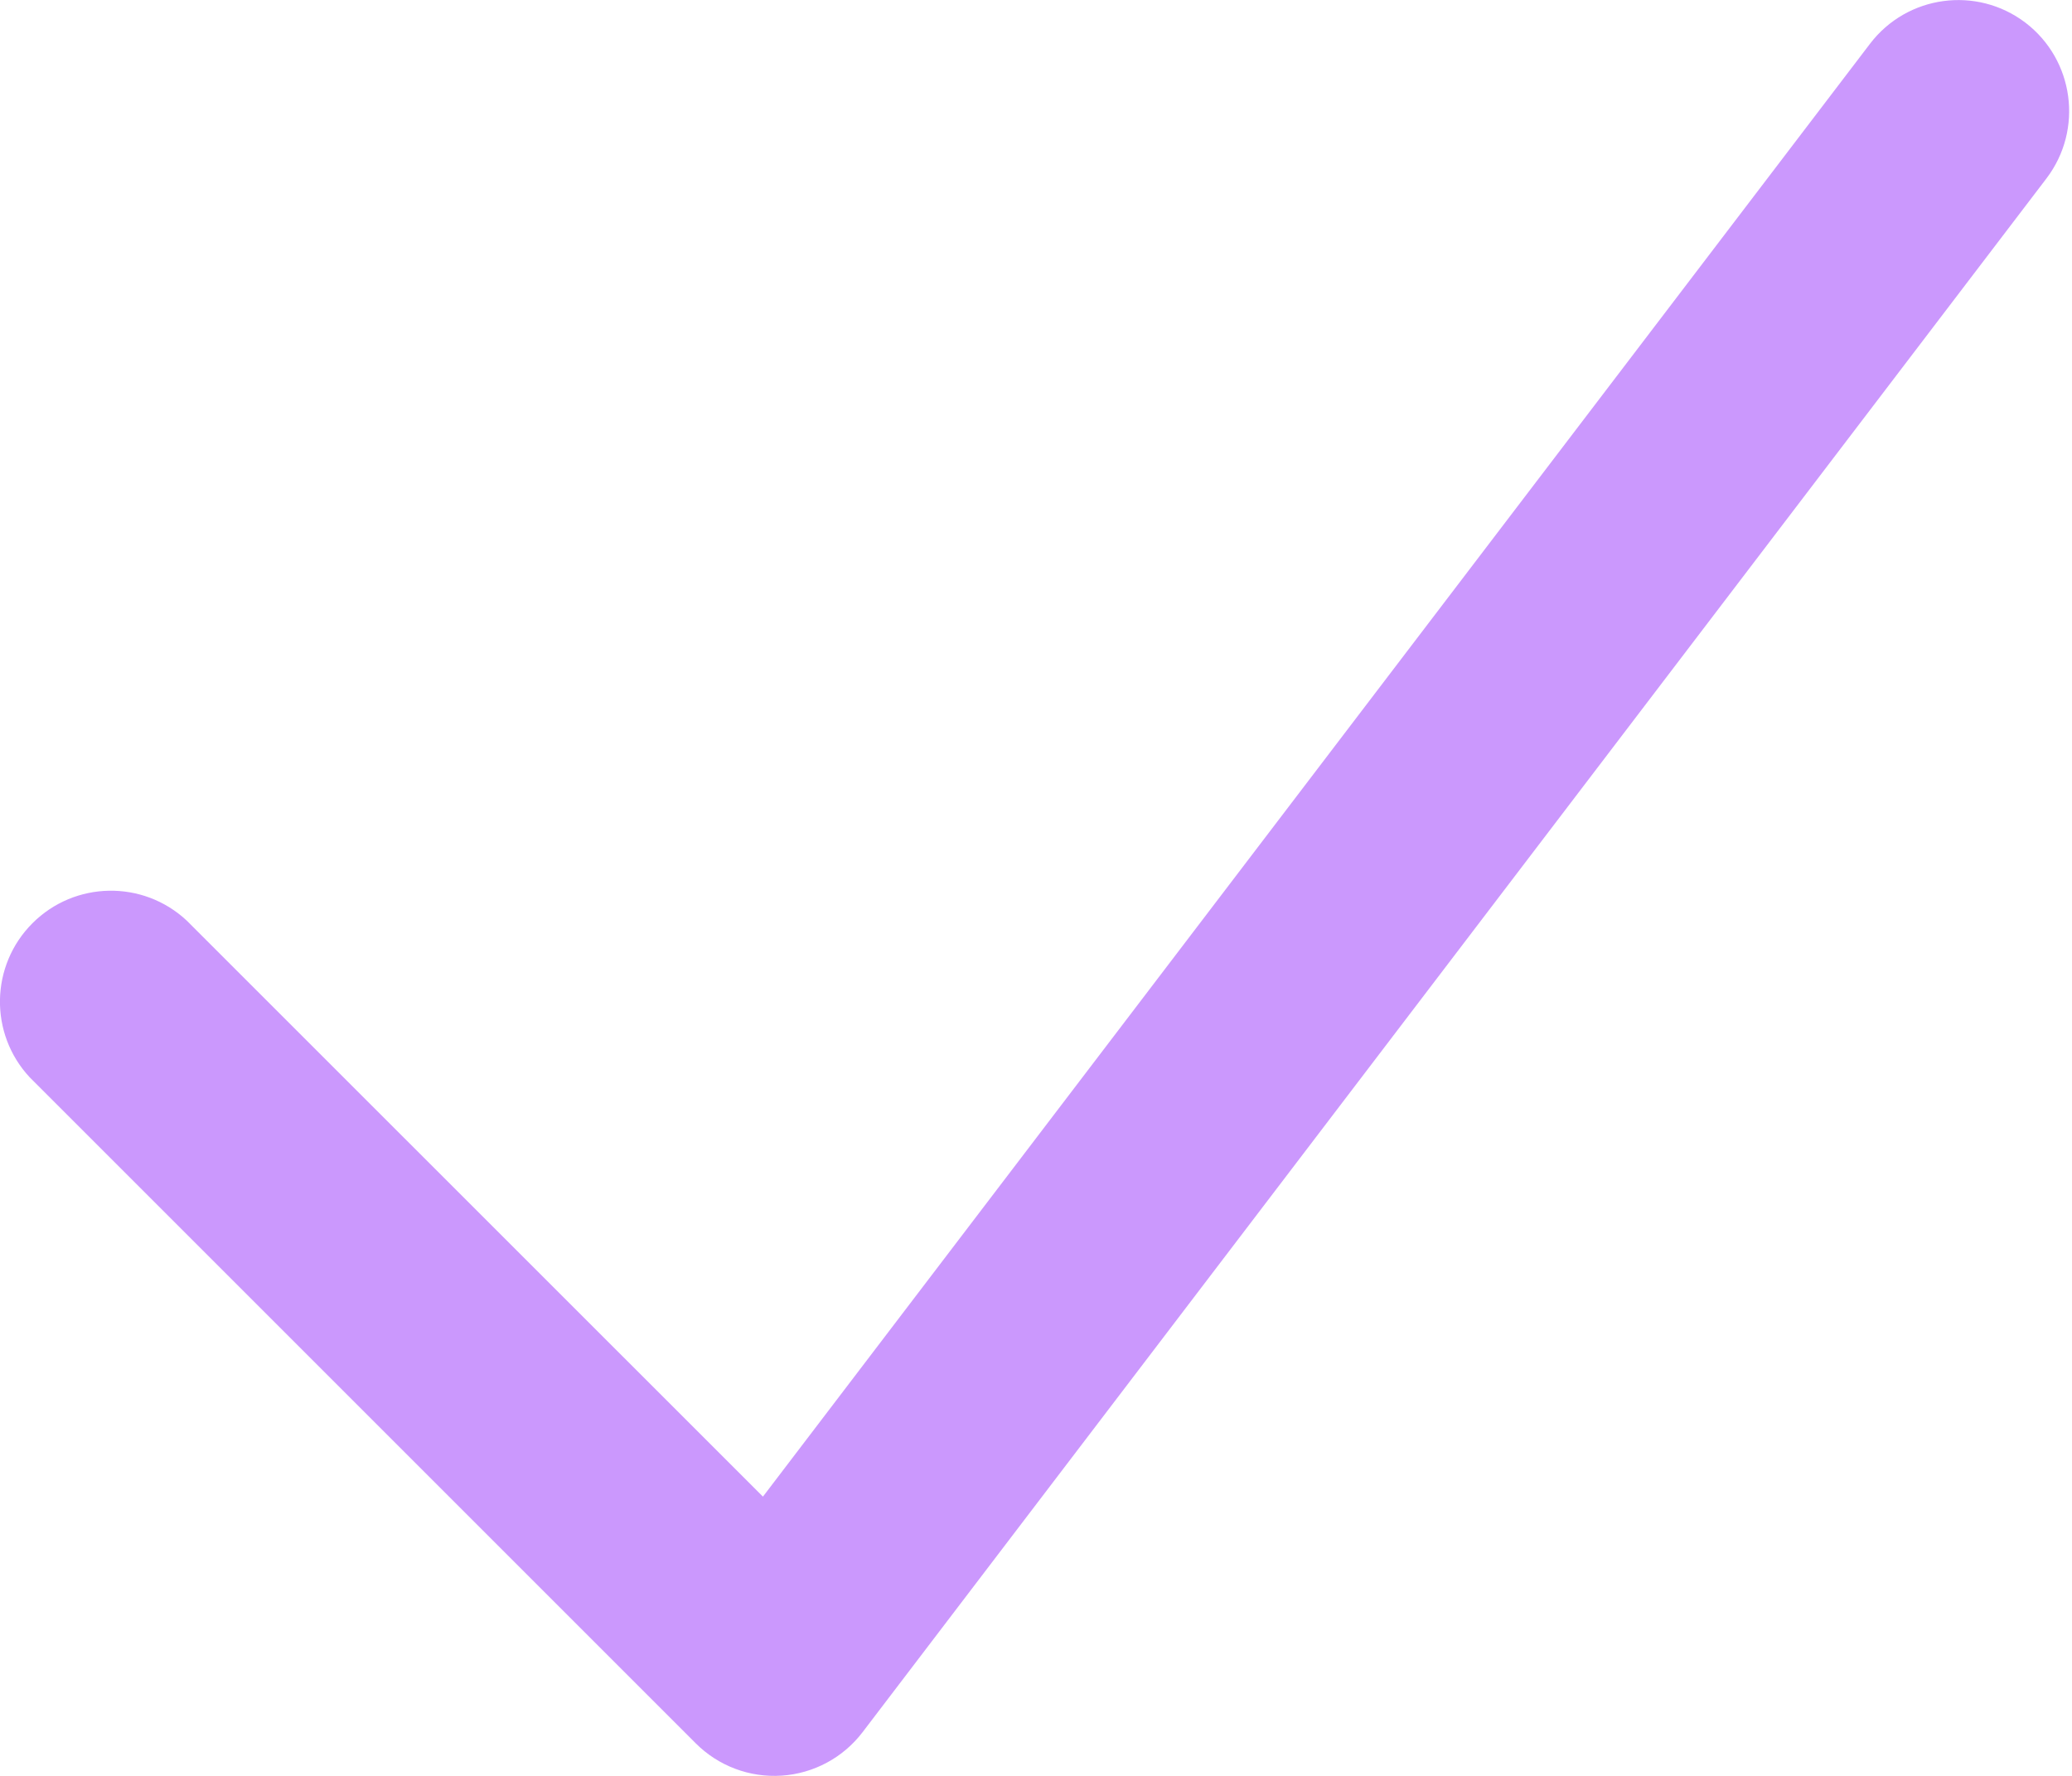
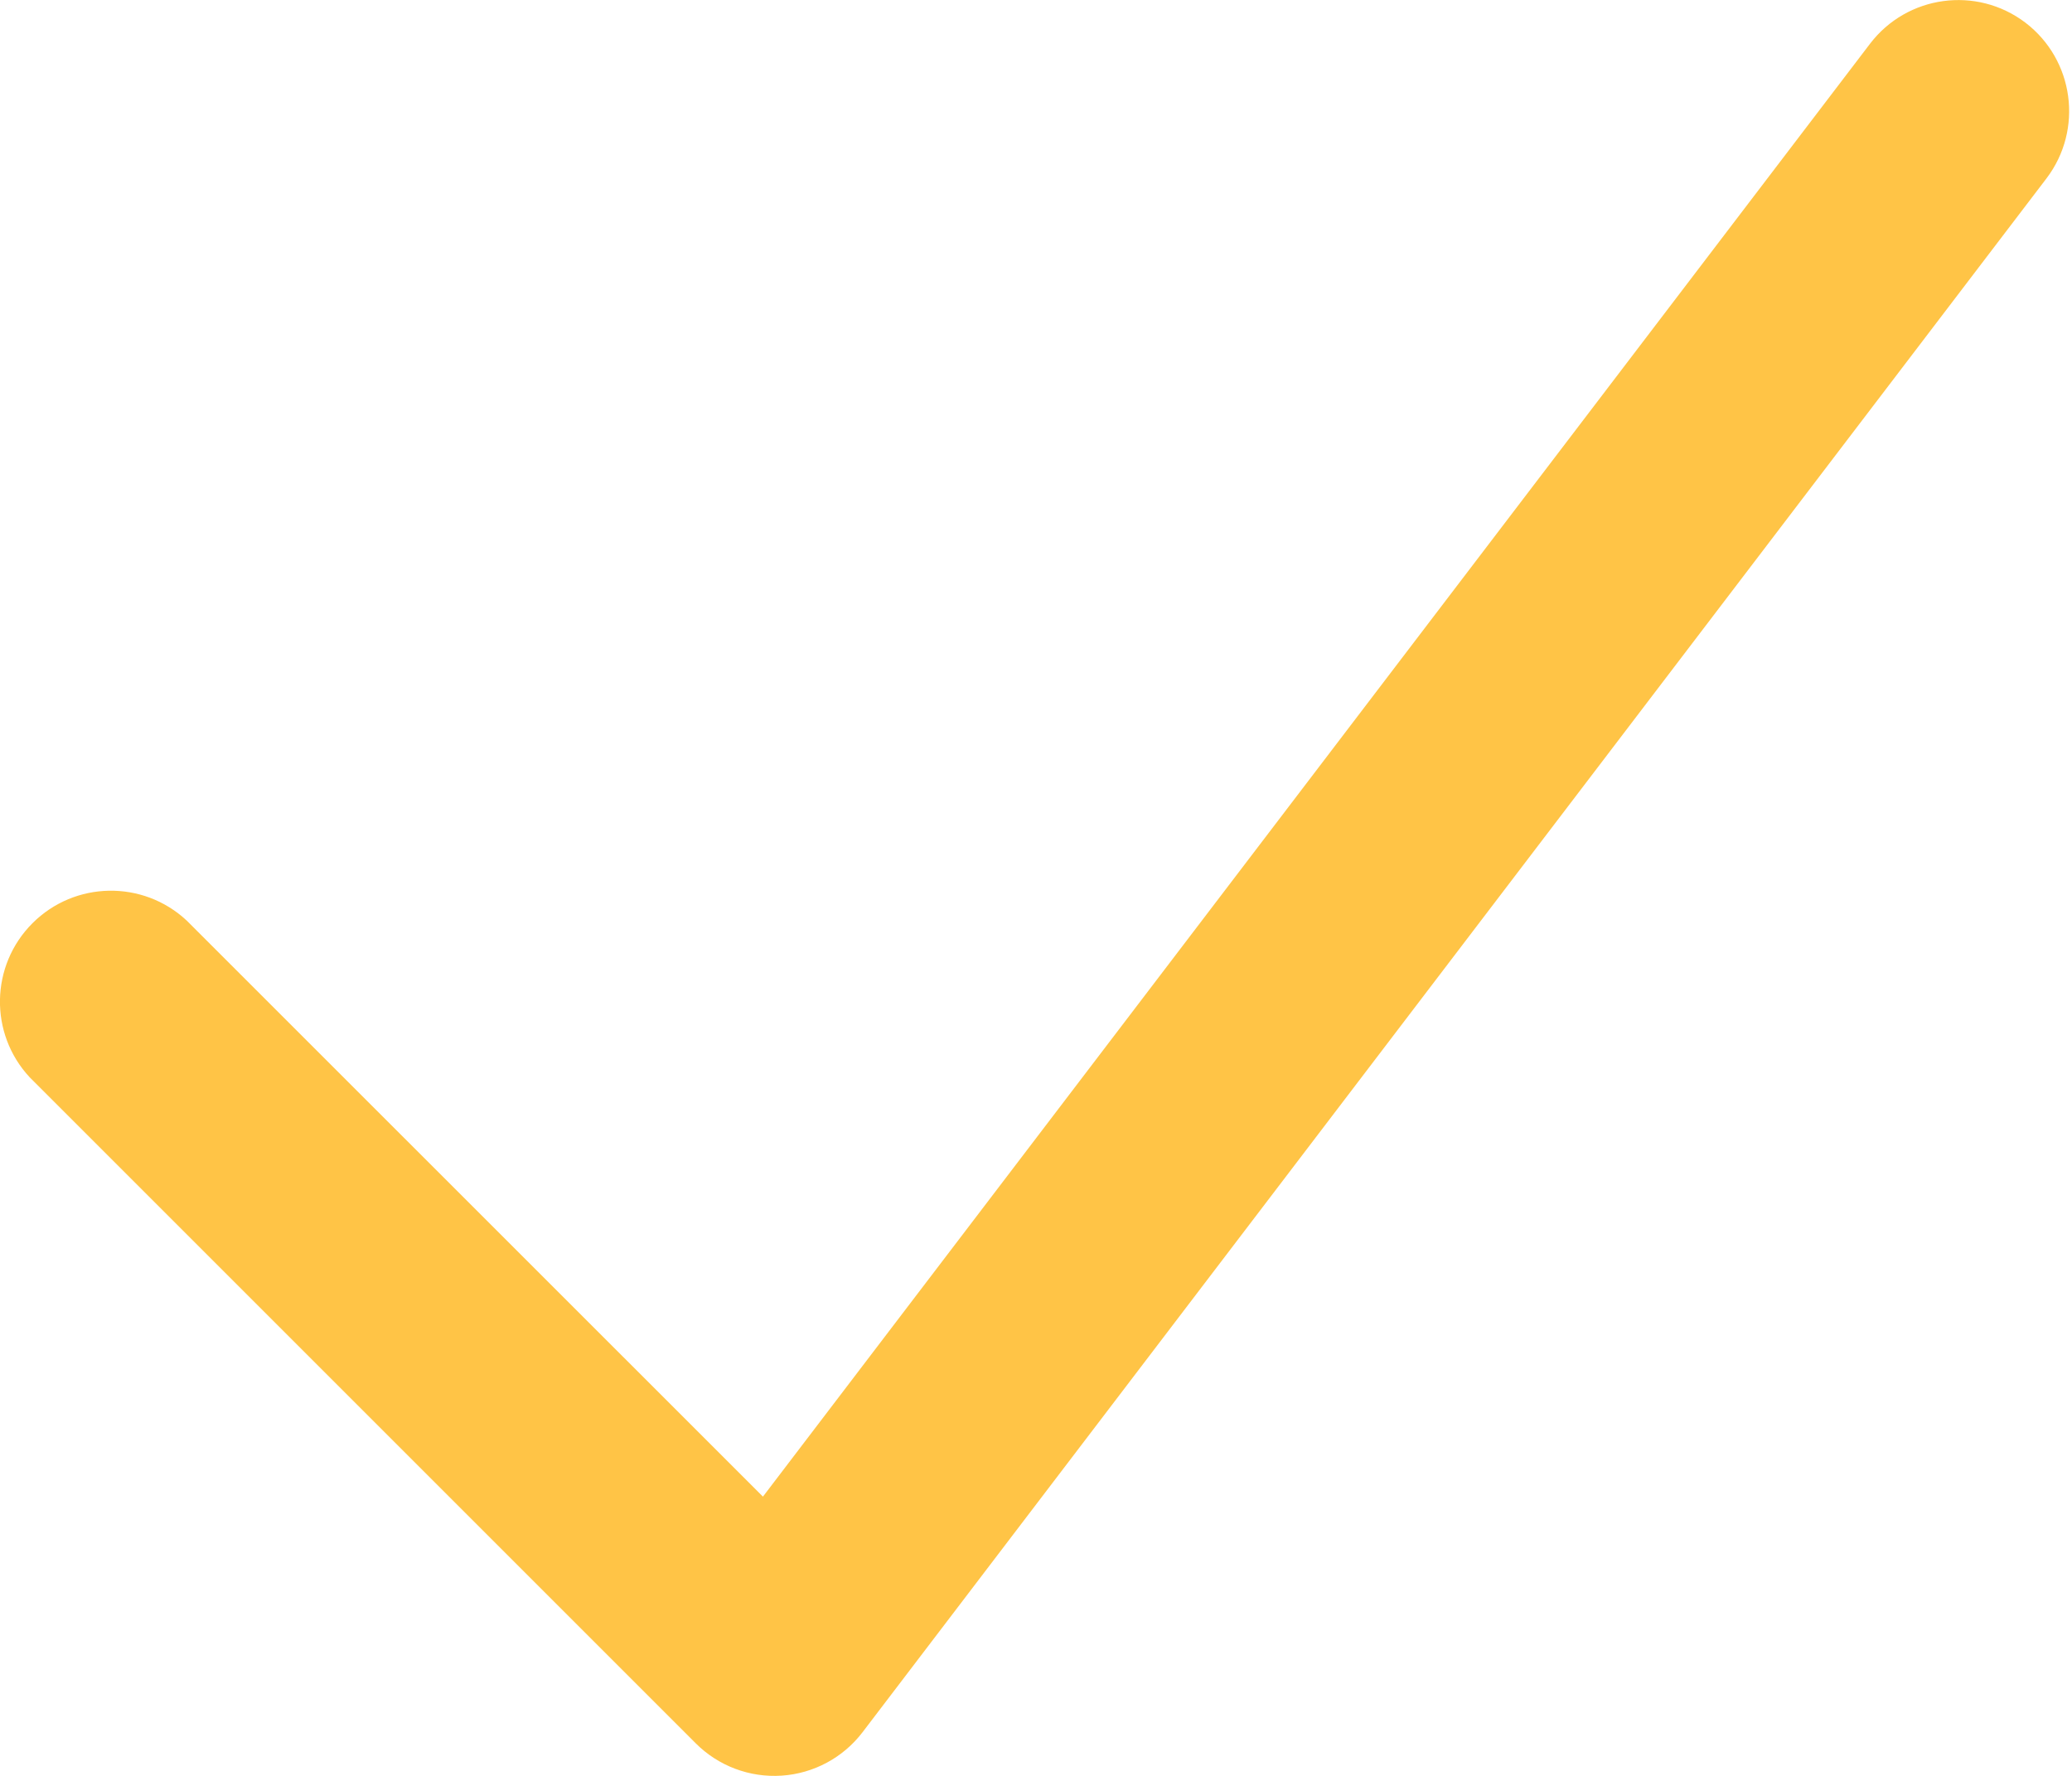
<svg xmlns="http://www.w3.org/2000/svg" width="14" height="12" viewBox="0 0 14 12">
-   <path fill-rule="evenodd" d="M13.685.153a.752.752 0 0 1 .143 1.052l-8 10.5a.75.75 0 0 1-1.127.075l-4.5-4.5a.75.75 0 0 1 1.06-1.06l3.894 3.893 7.48-9.817a.75.75 0 0 1 1.05-.143Z" fill="#cb98fd" />
+   <path fill-rule="evenodd" d="M13.685.153a.752.752 0 0 1 .143 1.052l-8 10.5a.75.75 0 0 1-1.127.075l-4.5-4.5a.75.75 0 0 1 1.06-1.06l3.894 3.893 7.48-9.817a.75.75 0 0 1 1.05-.143Z" fill="#ffc446" />
</svg>
